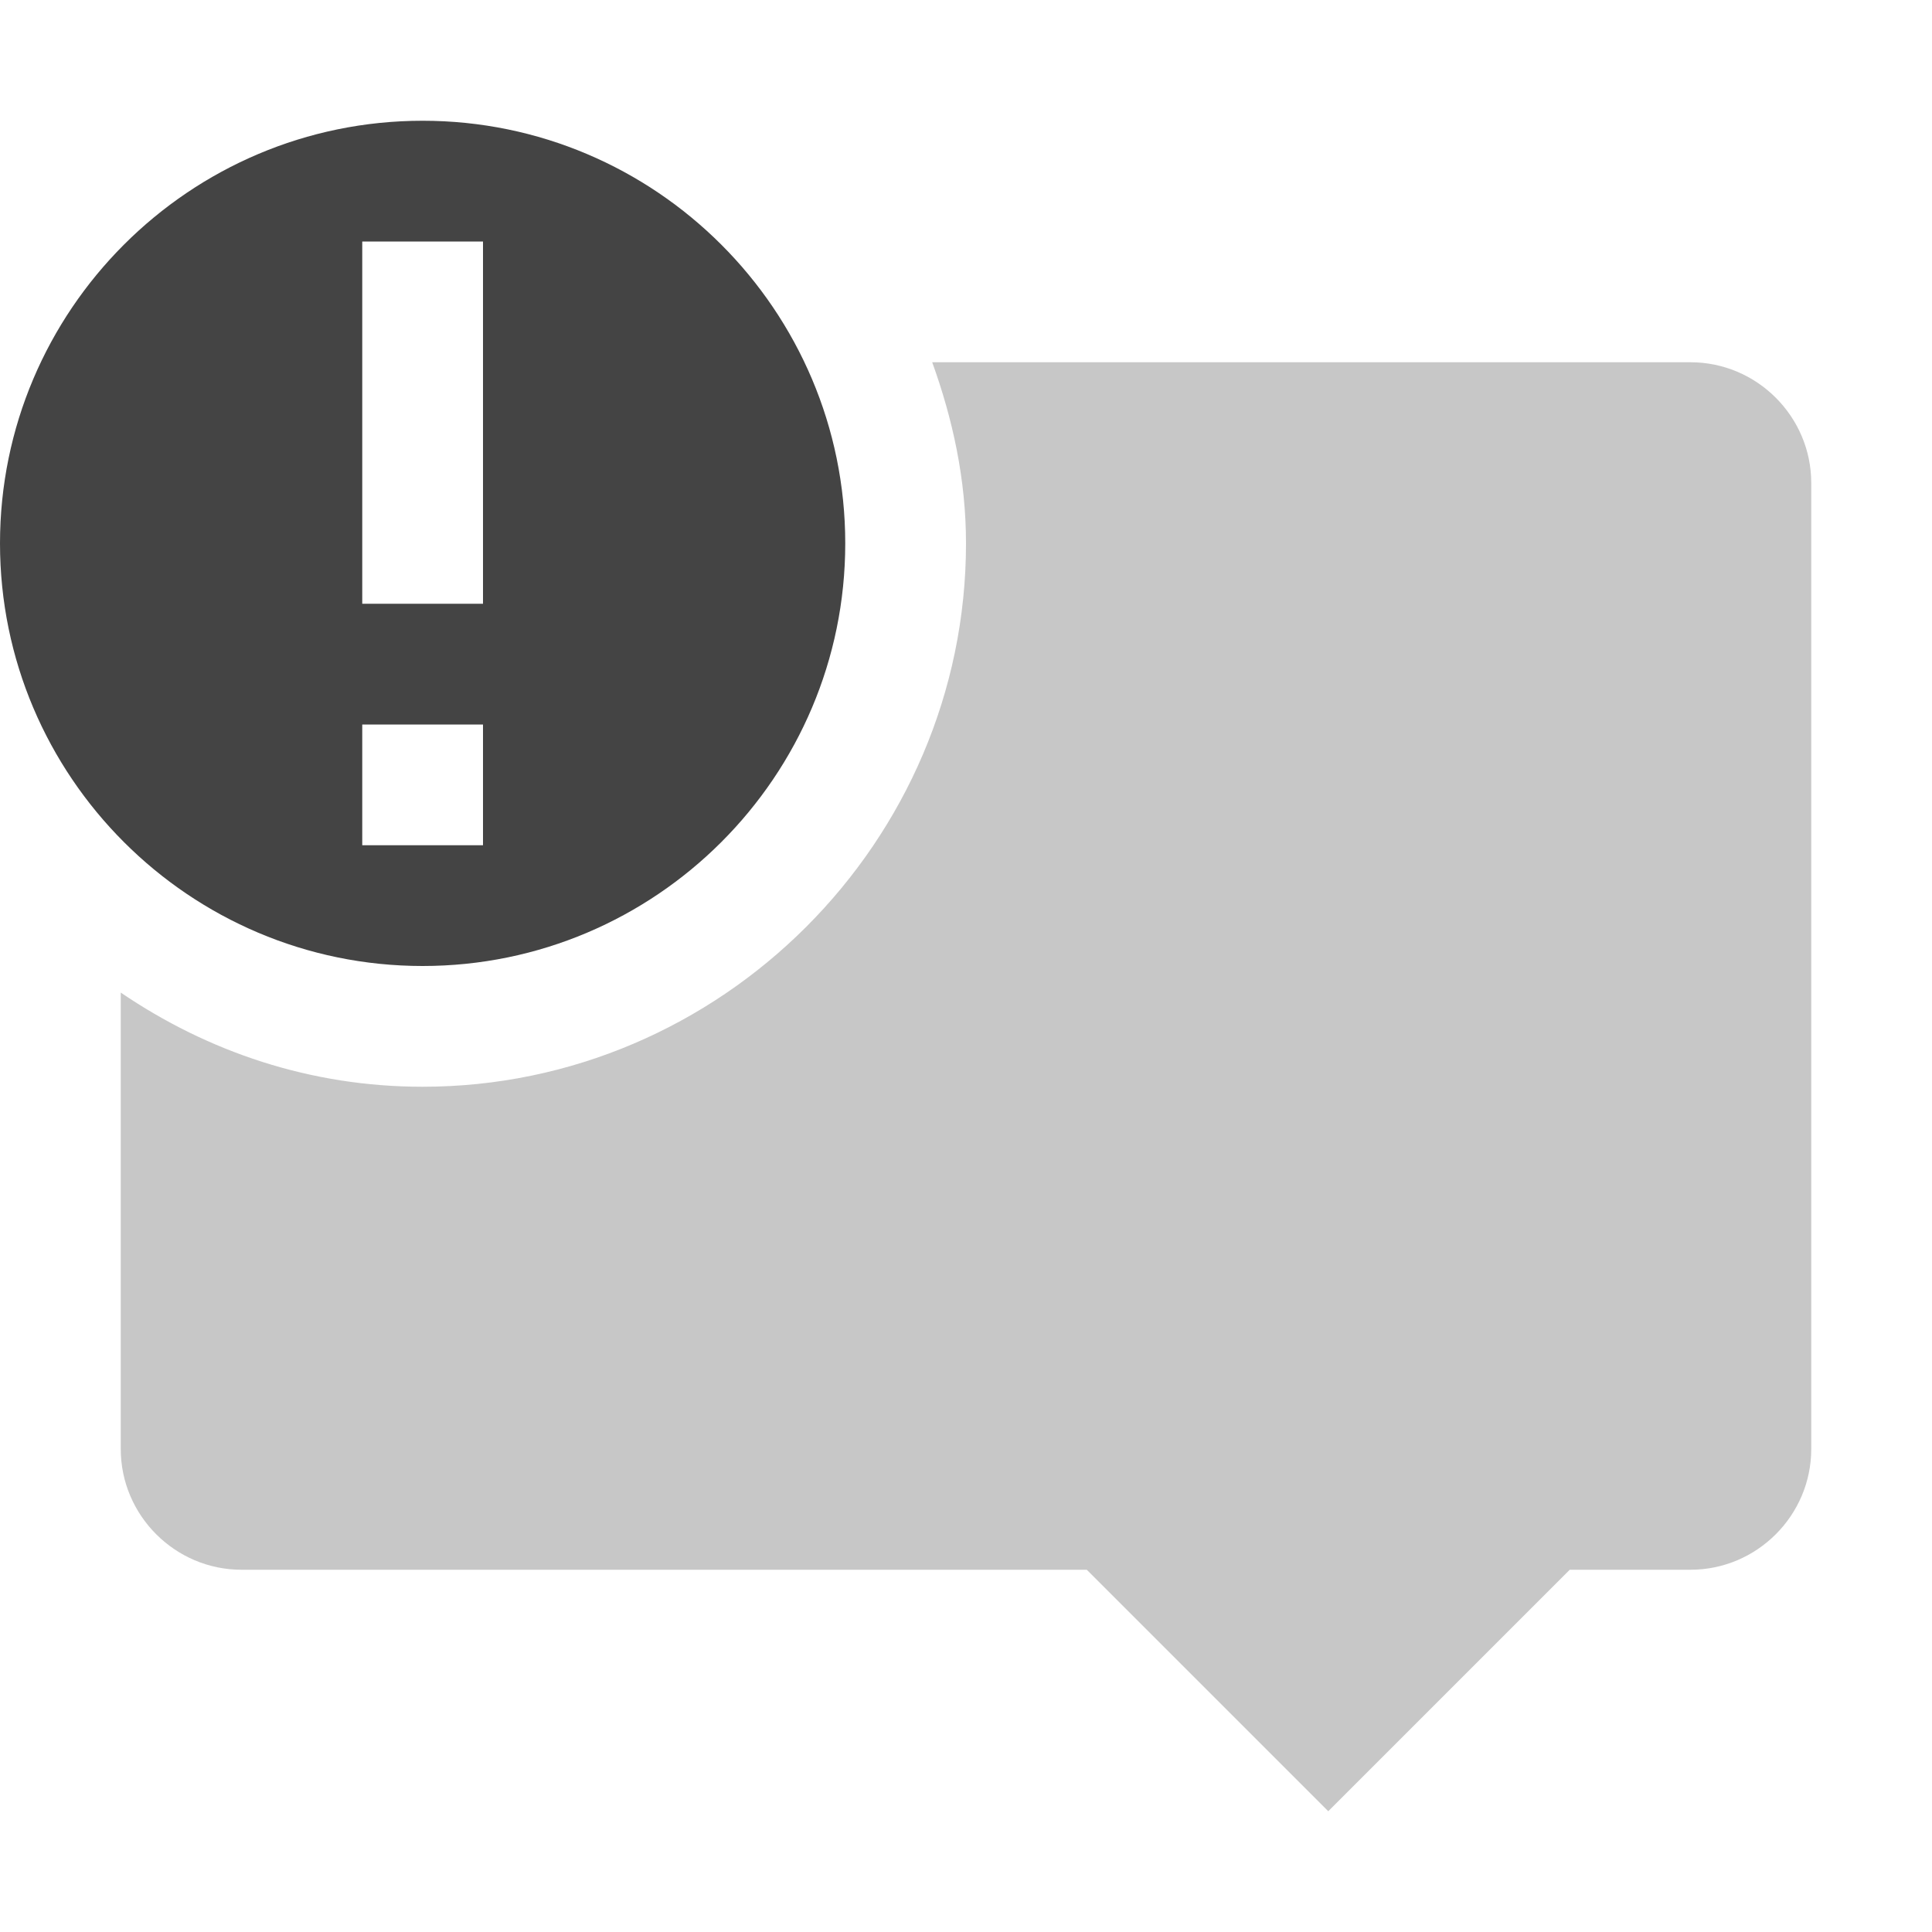
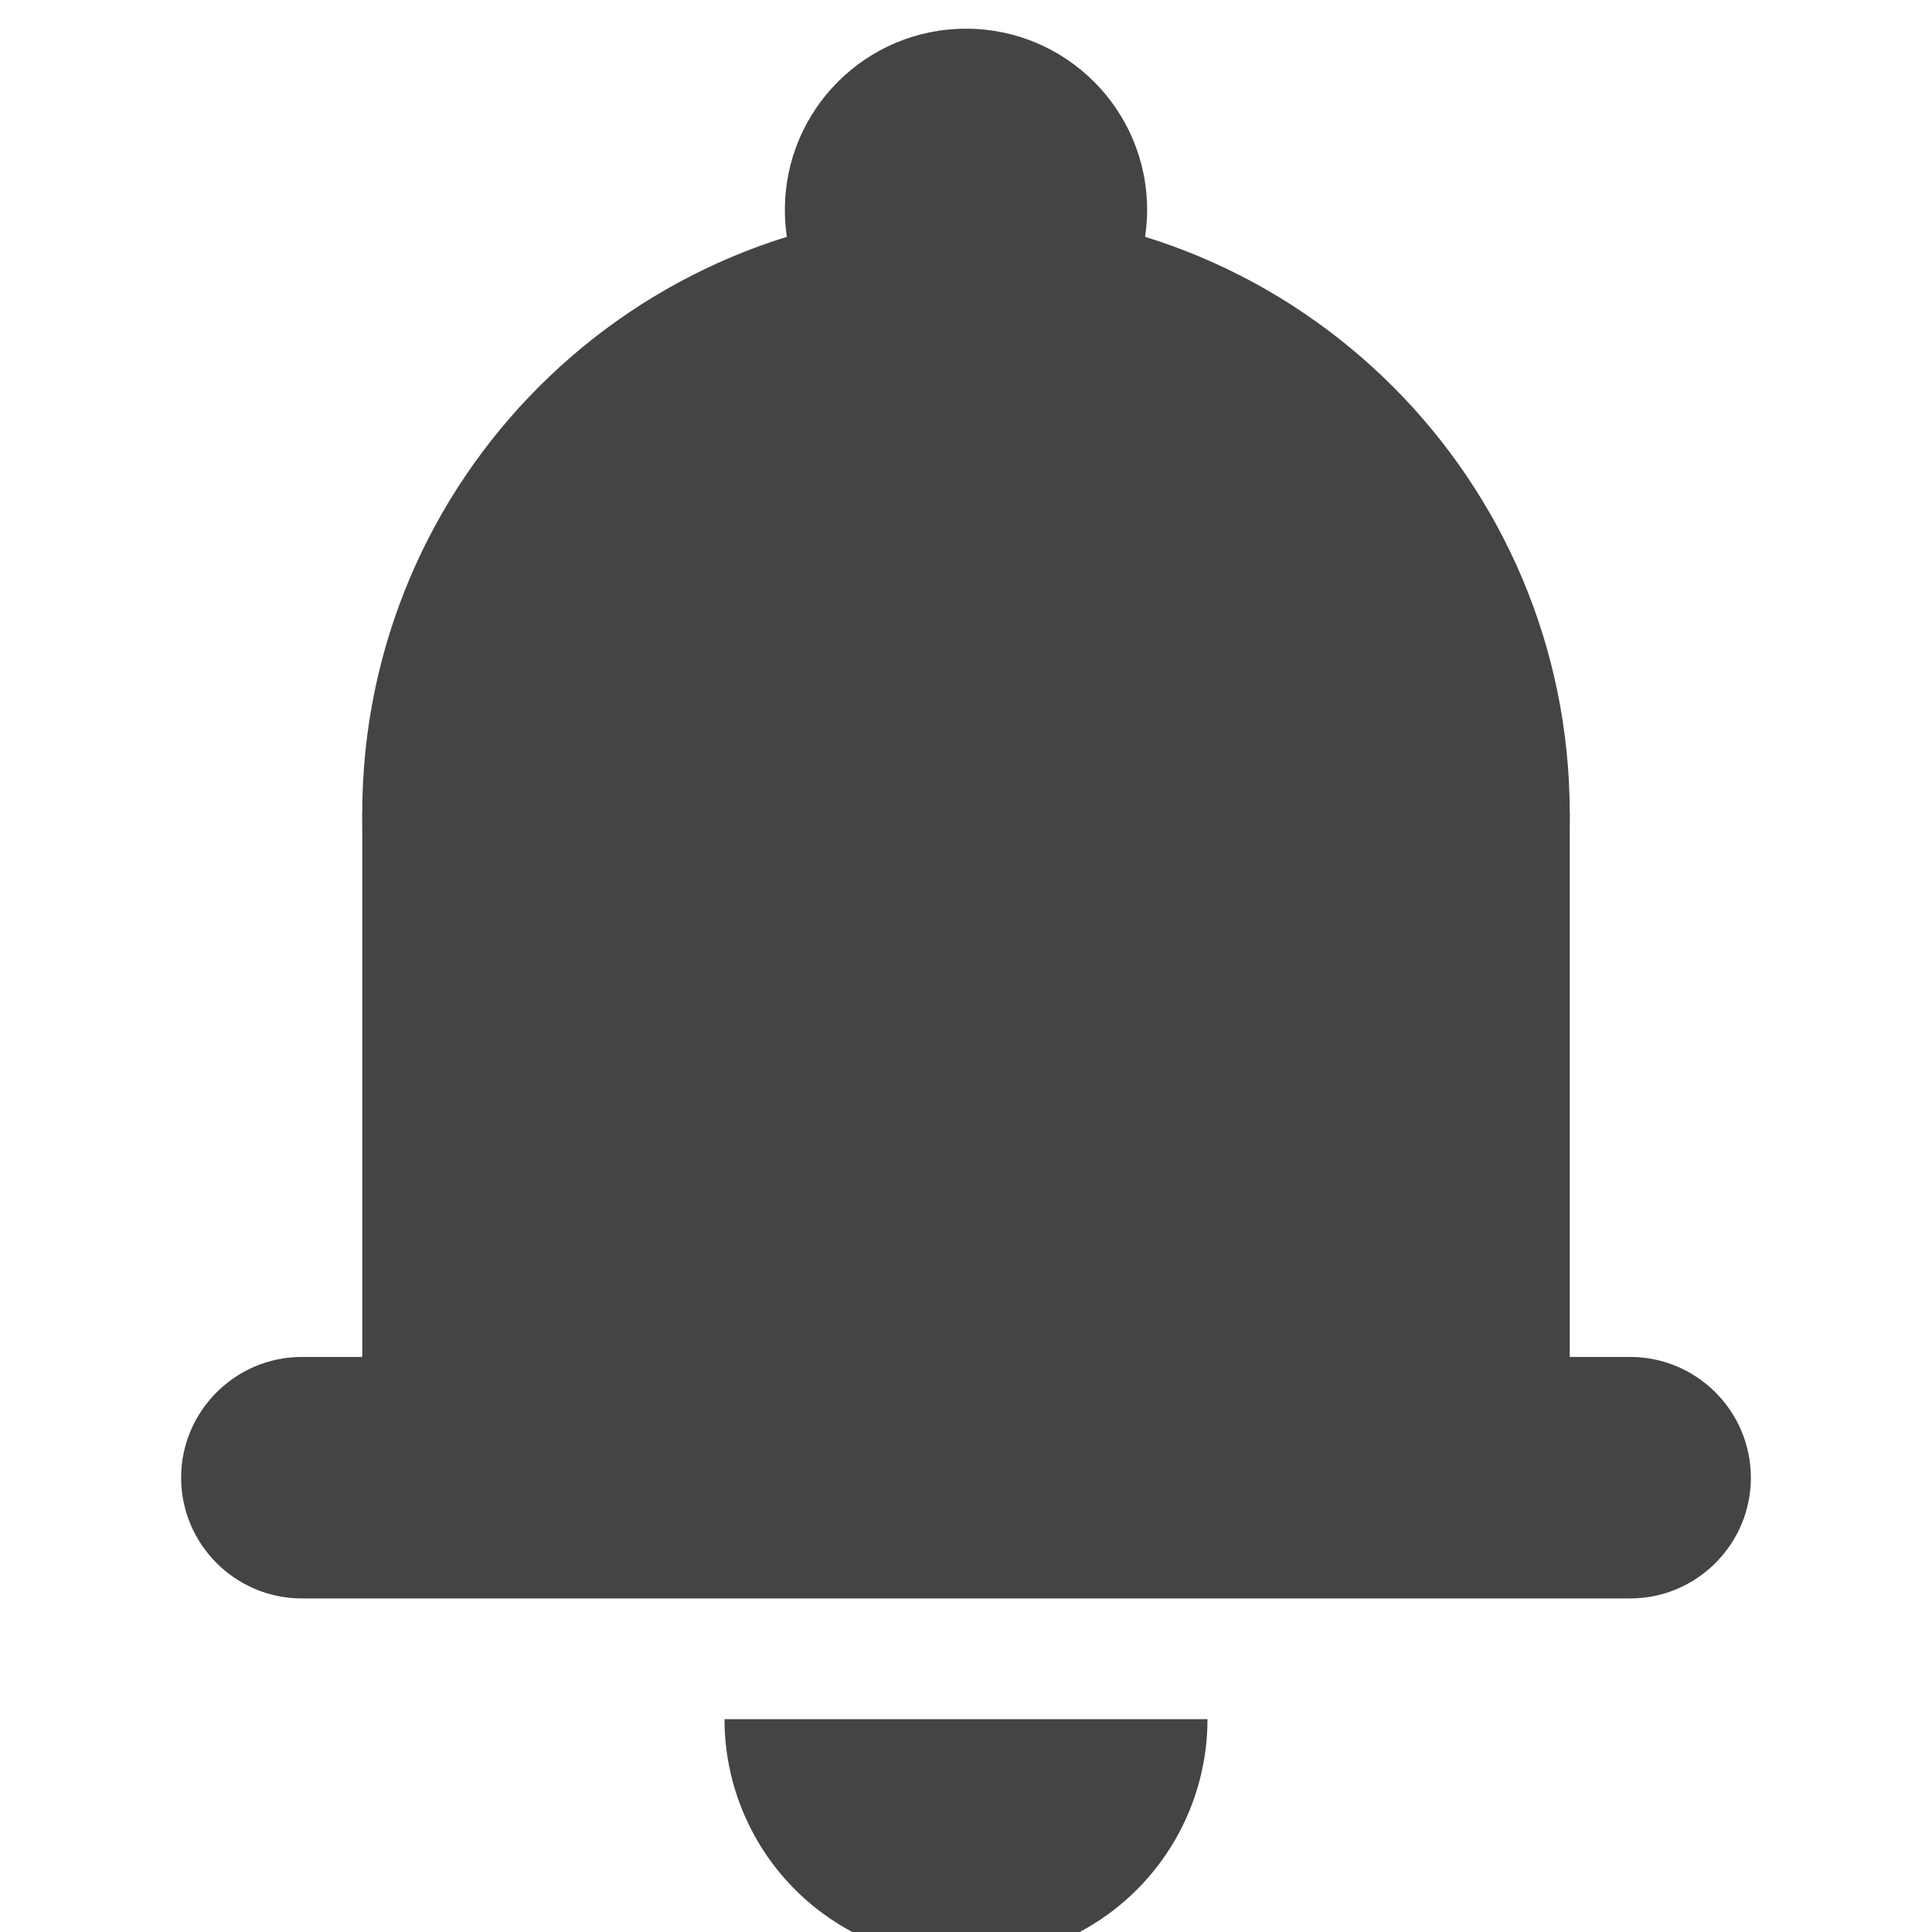
- <svg xmlns="http://www.w3.org/2000/svg" width="16" height="16" version="1.1">
-   <path style="opacity:0.3;fill:#444444" d="M 7.72,3 C 7.89,3.47 8,3.97 8,4.5 8,6.97 5.97,9 3.5,9 2.57,9 1.72,8.71 1,8.22 V 12 C 1,12.55 1.45,13 2,13 H 9 L 11,15 13,13 H 14 C 14.55,13 15,12.55 15,12 V 4 C 15,3.45 14.55,3 14,3 Z" />
-   <path style="fill:#444444" d="M 3.5,1 C 1.57,1 0,2.57 0,4.5 0,6.43 1.57,8 3.5,8 5.43,8 7,6.43 7,4.5 7,2.57 5.43,1 3.5,1 Z M 3,2 H 4 V 5 H 3 Z M 3,6 H 4 V 7 H 3 Z" />
+ <svg xmlns="http://www.w3.org/2000/svg" width="16" height="16" version="1.1" id="svg6" xml:space="preserve">
+   <defs id="defs10" />
+   <g fill="#2e3436" id="g12" style="fill:#444444;fill-opacity:1" transform="translate(0,0.2375873)">
+     <path d="m 13,6.5 c 0,2.762 -2.238,5 -5,5 -2.762,0 -5,-2.238 -5,-5 0,-2.762 2.238,-5 5,-5 2.762,0 5,2.238 5,5 z m 0,0" id="path2-3" style="fill:#444444;fill-opacity:1" />
+     <path d="m 3,6.5 h 10 v 6 H 3 Z m 0,0" id="path4-3" style="fill:#444444;fill-opacity:1" />
+     <path d="m 2.5,13 h 11 c 0.551,0 1,-0.449 1,-1 0,-0.551 -0.449,-1 -1,-1 h -11 c -0.551,0 -1,0.449 -1,1 0,0.551 0.449,1 1,1 z m 0,0" id="path6" style="fill:#444444;fill-opacity:1" />
+     <path d="m 10,14 c 0,0.715 -0.383,1.375 -1,1.73 -0.617,0.359 -1.383,0.359 -2,0 C 6.383,15.375 6,14.715 6,14" id="path8" style="fill:#444444;fill-opacity:1" />
+     <path d="M 9.5,1.5 C 9.5,2.328 8.828,3 8,3 7.172,3 6.5,2.328 6.5,1.5 6.5,0.672 7.172,0 8,0 8.828,0 9.5,0.672 9.5,1.5 Z m 0,0" id="path10" style="fill:#444444;fill-opacity:1" />
+   </g>
</svg>
